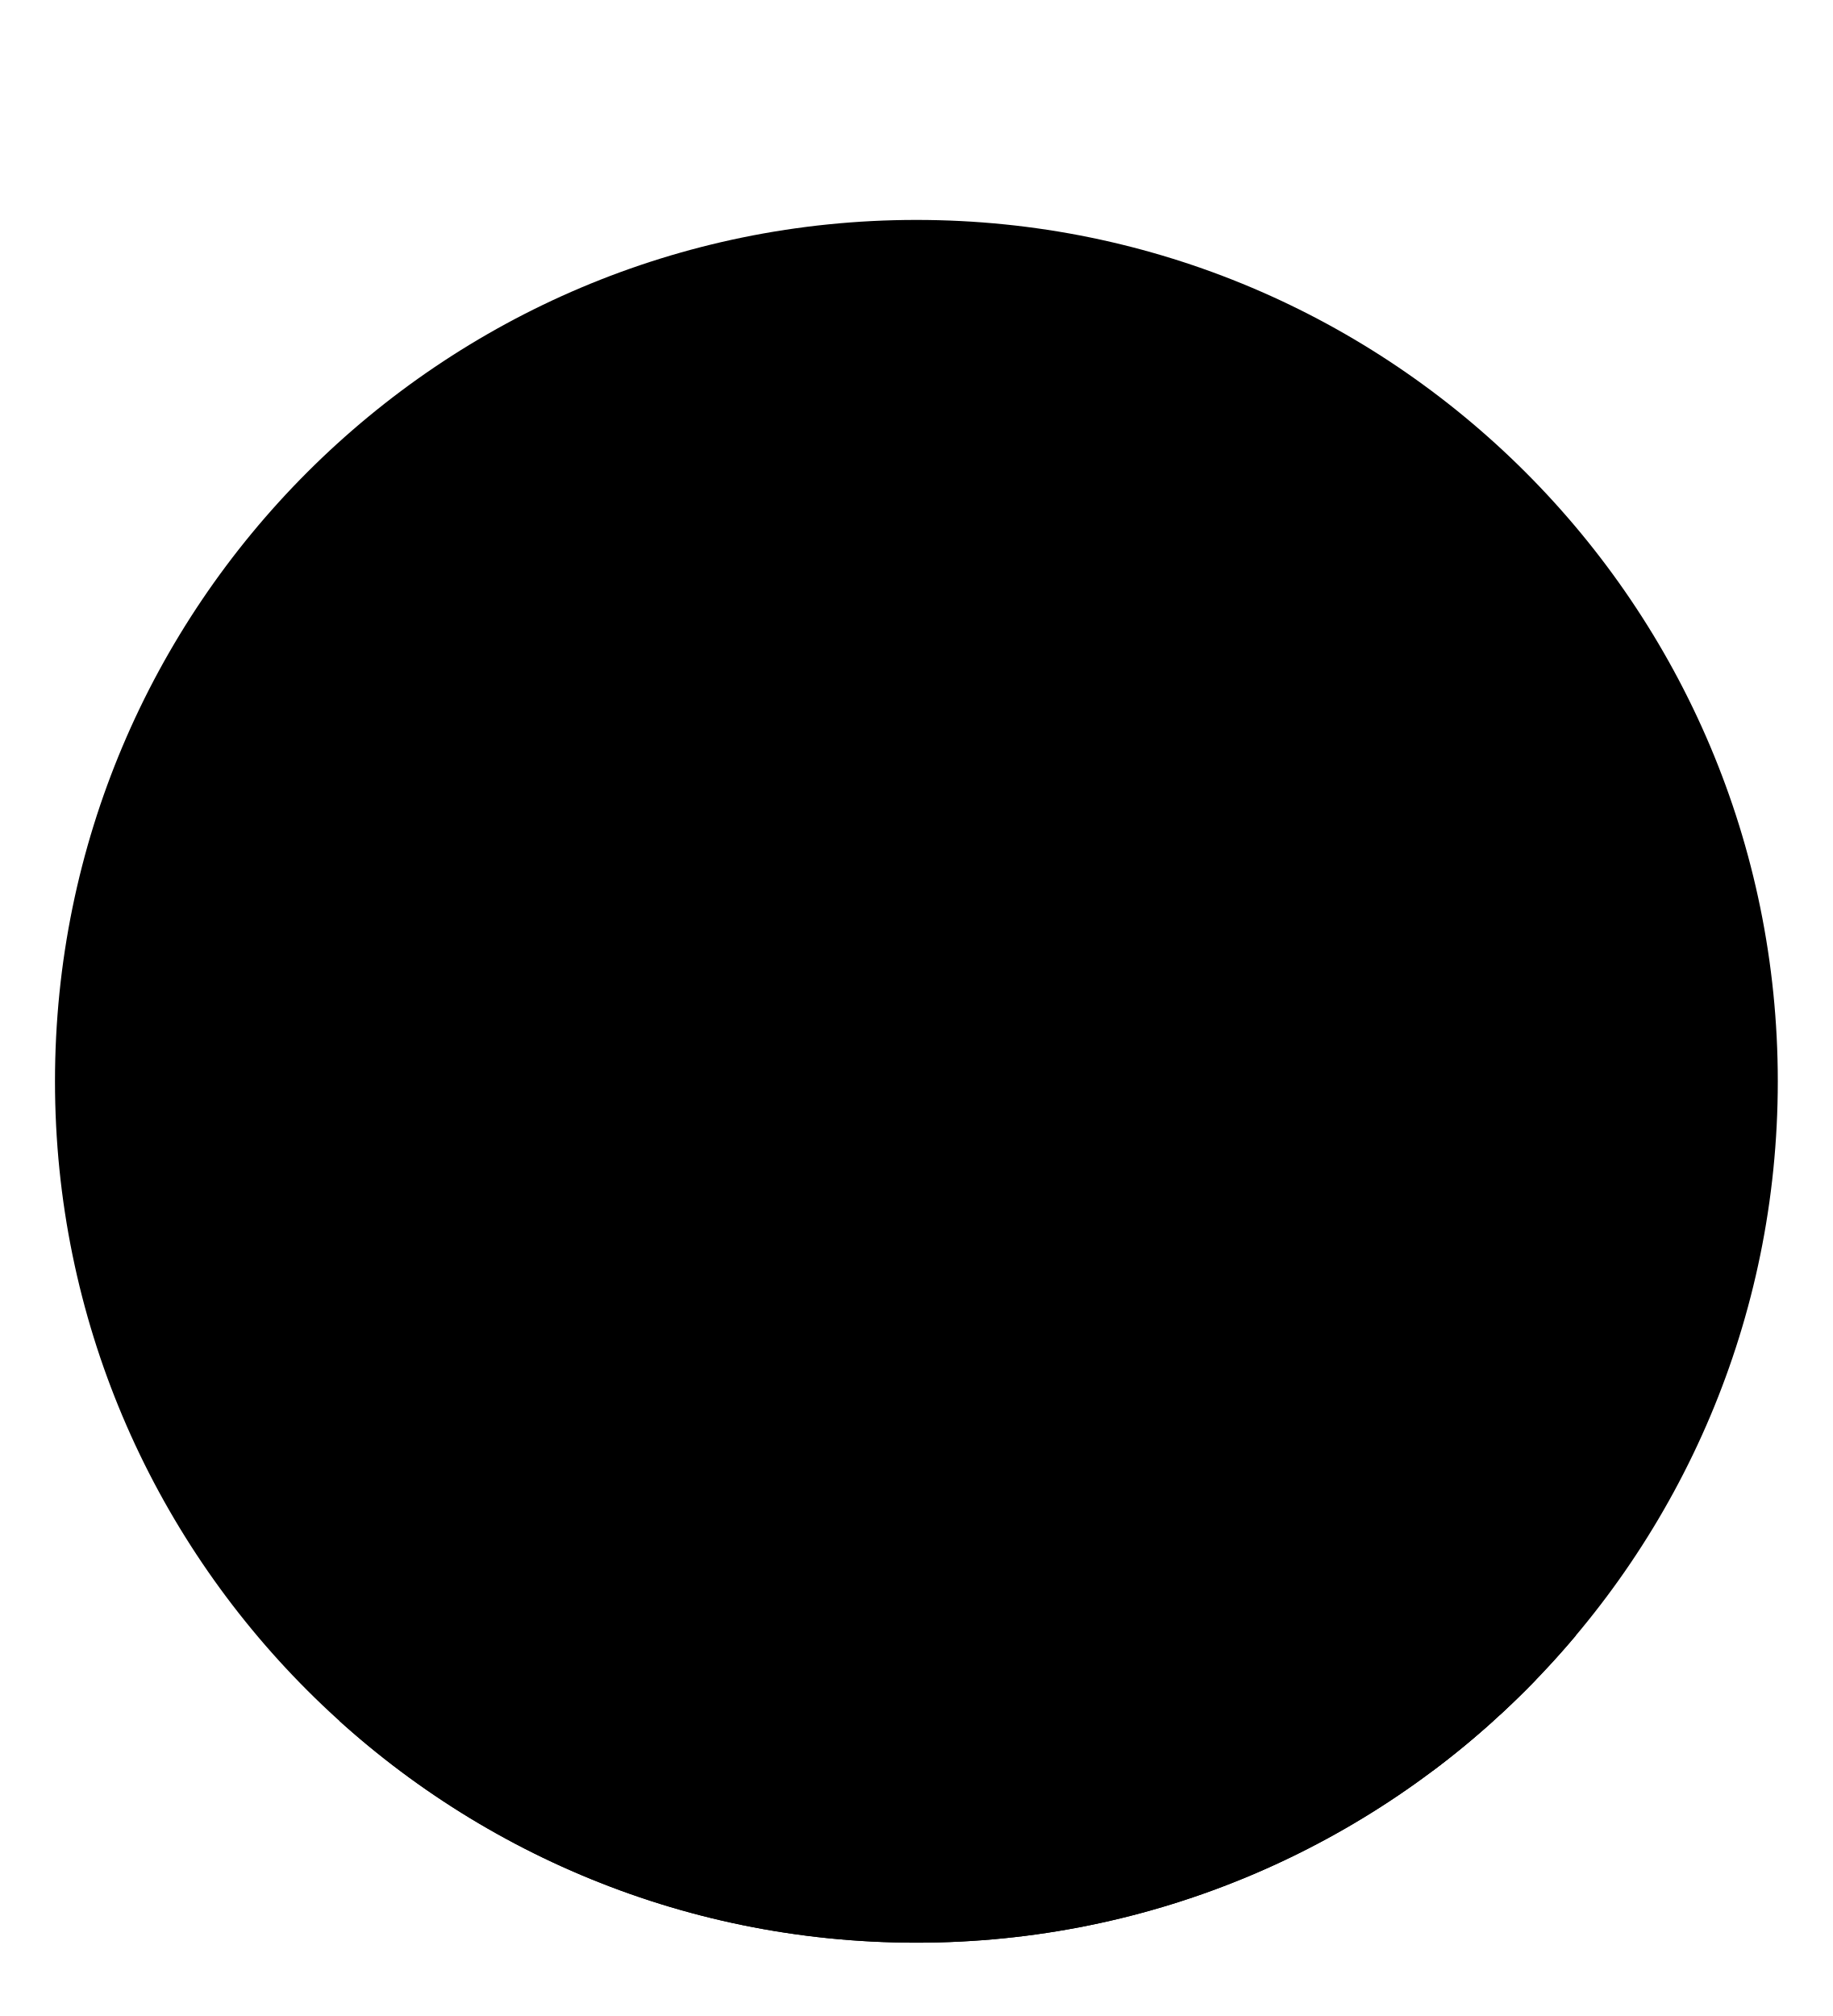
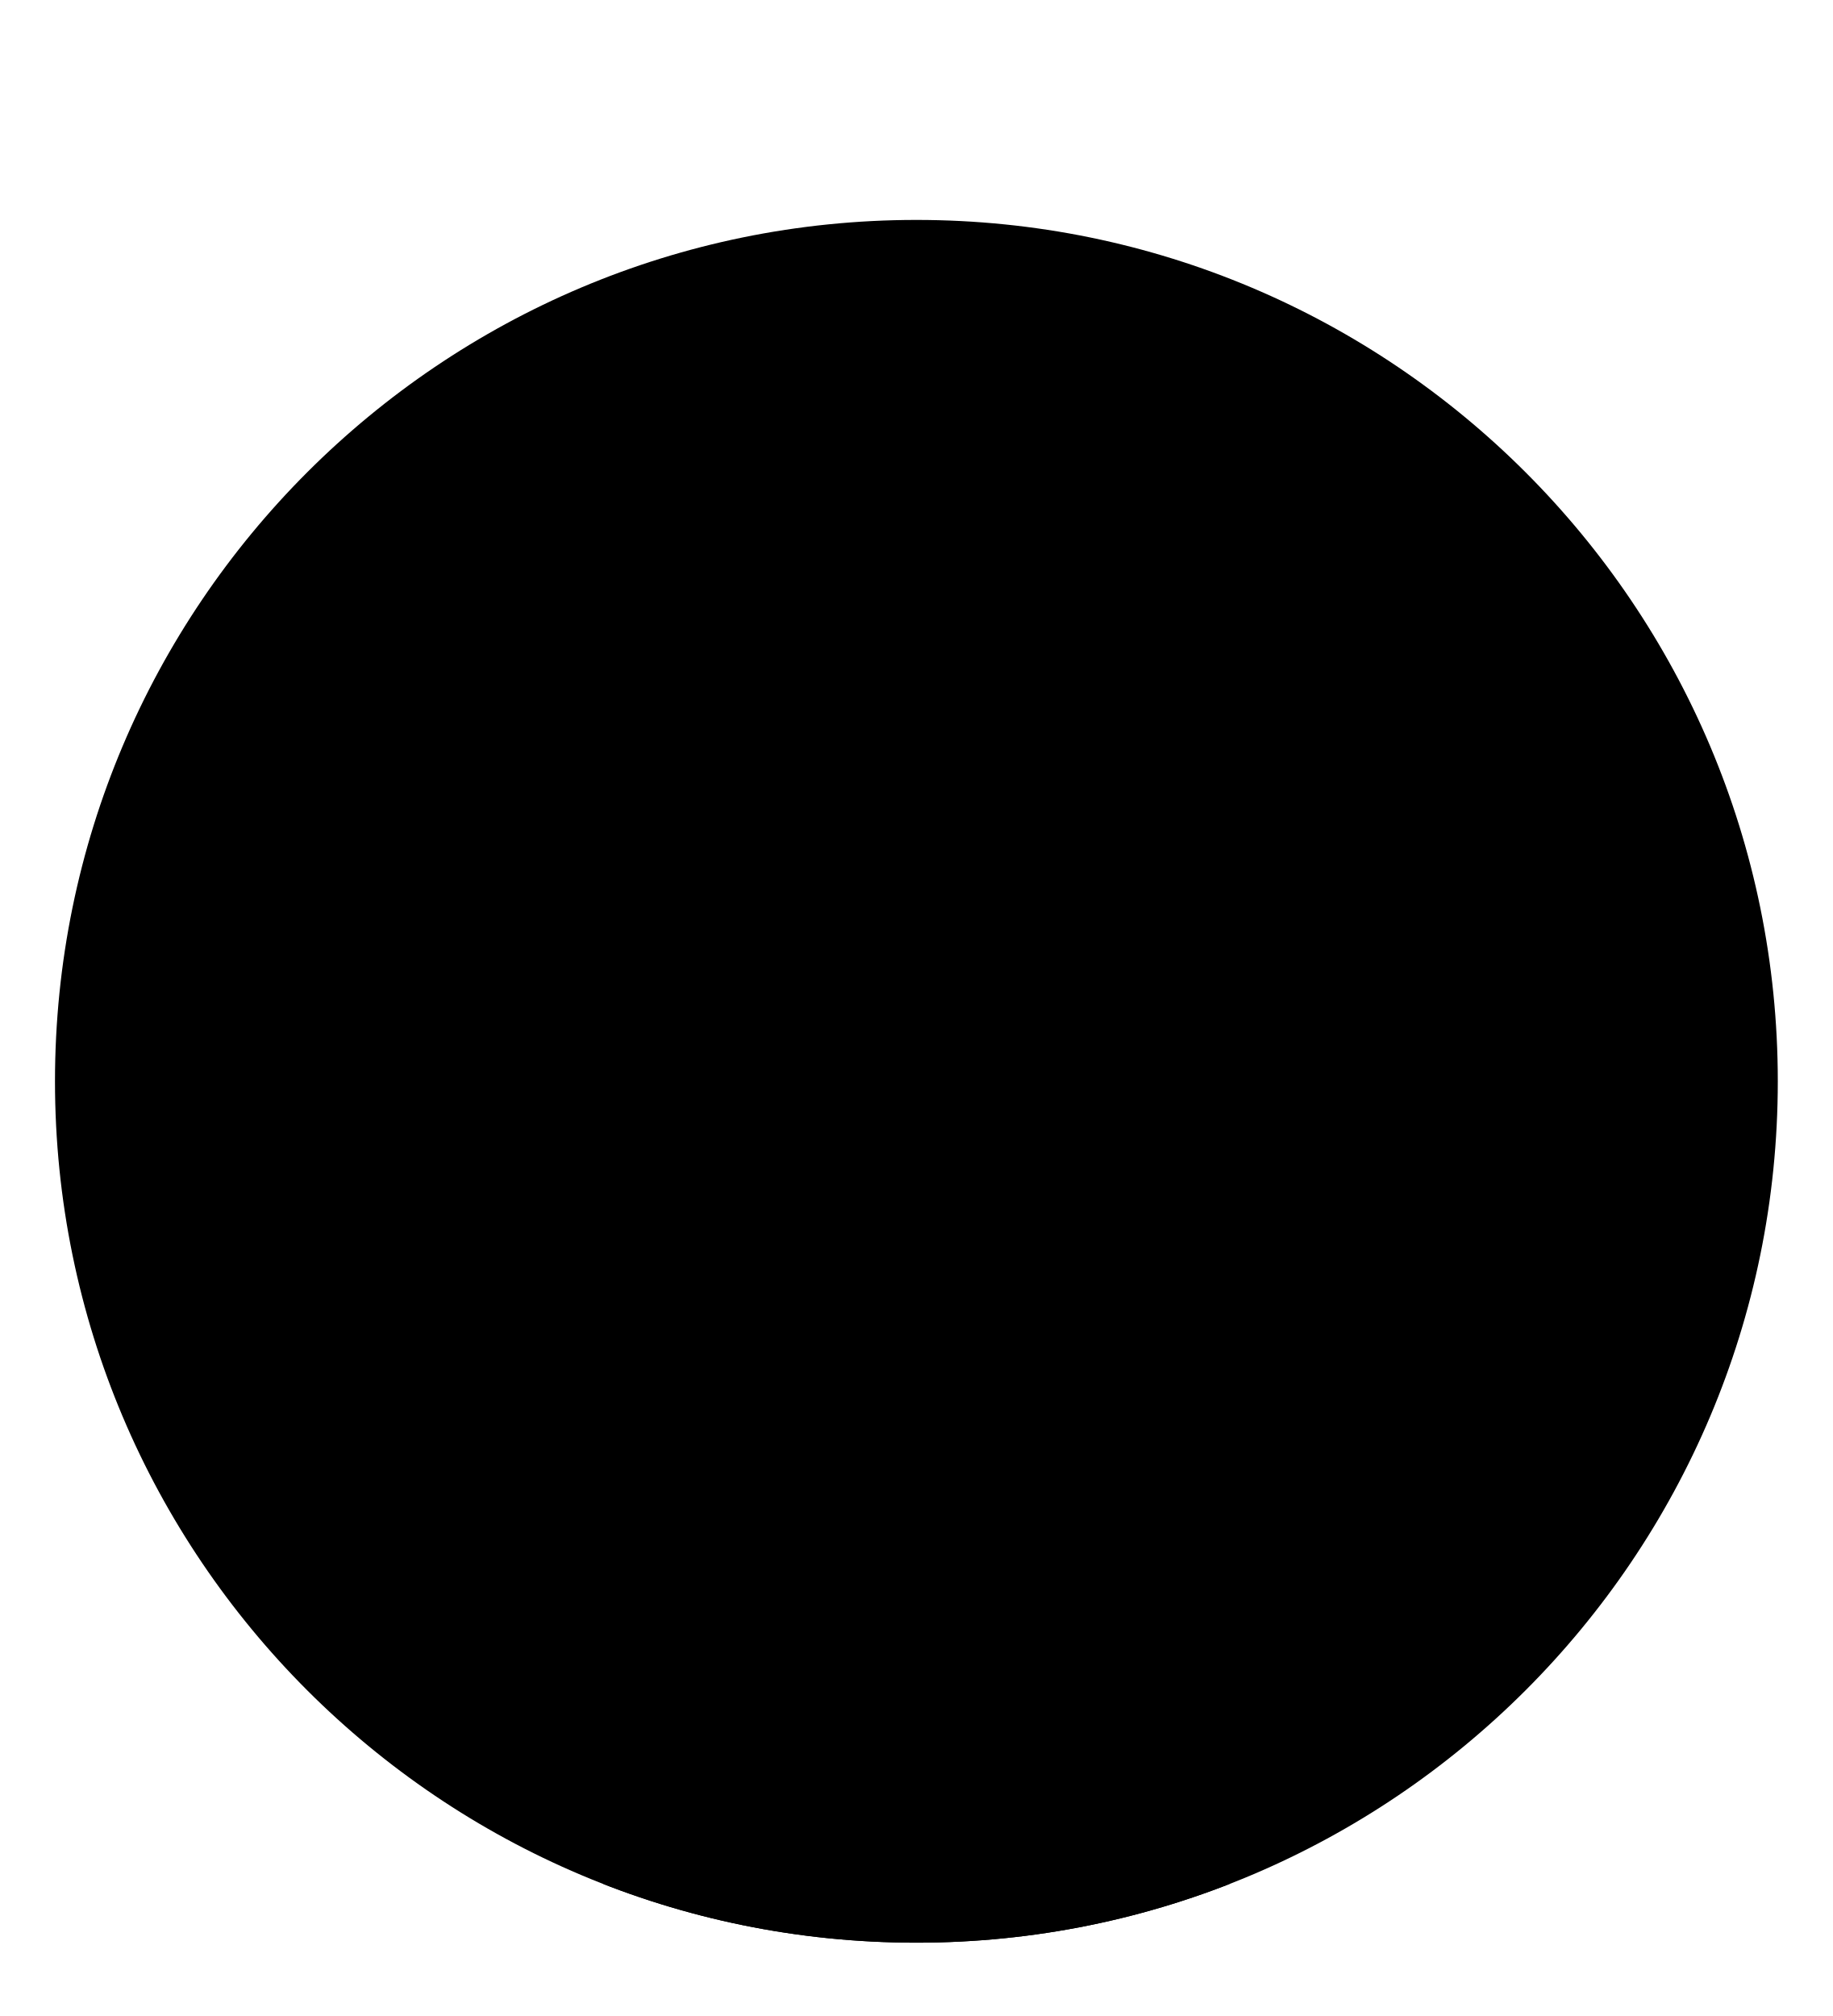
<svg xmlns="http://www.w3.org/2000/svg" class="md-mascotte md-mascotte-salut" viewBox="0 0 200 220" role="img" aria-label="Dambé, l'infirmière de Mousso Dambé, te fait coucou de la main">
  <defs>
    <clipPath id="md-m-salut-disque">
      <circle cx="100" cy="118" r="94" />
    </clipPath>
  </defs>
  <circle class="md-m-disque" cx="100" cy="118" r="94" />
  <g class="md-m-entre">
    <g clip-path="url(#md-m-salut-disque)">
-       <path class="md-m-peau-o" d="M89 120V144H111V120Z" />
-       <path class="md-m-blanc md-m-cerne" stroke-width="2.4" d="M30 222C32 180 54 152 86 141H114C146 152 168 180 170 222Z" />
-       <path class="md-m-peau" d="M87 141.6L100 162L113 141.6Z" />
-       <path class="md-m-trait md-m-s-rose" stroke-width="3.4" d="M85 141L100 165L115 141" />
-       <path class="md-m-trait md-m-s-rose-f" stroke-width="2.2" d="M90 144L97.5 176M110 144L102.5 176" />
-       <rect class="md-m-blanc md-m-cerne" stroke-width="2.2" x="88" y="175" width="24" height="28" rx="4" />
-       <path class="md-m-rose" d="M89.1 182V180A4 4 0 0 1 93 176.1H107A4 4 0 0 1 110.9 180V182Z" />
-       <g transform="translate(100 191) scale(0.42)">
+       <path class="md-m-trait md-m-s-trait" stroke-width="16" d="M150 145L146 216" />
+       <path class="md-m-trait md-m-s-peau" stroke-width="12" d="M150 145L146 216" />
+       <path class="md-m-peau" d="M93 84V99C93 103 89 106 81 109.5H119C111 106 107 103 107 99V84Z" />
+       <path class="md-m-peau-o" d="M93 92Q100 103 107 92V96.5Q100 107 93 97Z" />
+       <path class="md-m-blanc md-m-cerne" stroke-width="2" d="M84 107.5C74 110 64 114 59.5 120C55.5 127 57 136 60 146C62.5 156 66.5 169 68 184V192C67 202 64 212 63 226H137C136 212 133 202 132 192V184C133.5 169 137.5 156 140 146C143 136 144.5 127 140.5 120C136 114 126 110 116 107.5Z" />
+       <path class="md-m-rose md-m-cerne" stroke-width="1.8" d="M68 184H132V192H68Z" />
+       <rect class="md-m-blanc md-m-cerne" stroke-width="1.6" x="95" y="182.5" width="10" height="11" rx="2.5" />
+       <path class="md-m-trait md-m-s-trait" stroke-width="1.4" d="M100 124V182" />
+       <circle class="md-m-rose-f" cx="100" cy="163" r="1.9" />
+       <circle class="md-m-rose-f" cx="100" cy="174" r="1.9" />
+       <path class="md-m-peau" d="M89 108.5L100 123L111 108.5Z" />
+       <path class="md-m-blanc md-m-cerne" stroke-width="1.8" d="M87.5 108.5L78 117L94 127L100 124ZM112.5 108.5L122 117L106 127L100 124Z" />
+       <path class="md-m-trait md-m-s-rose" stroke-width="2.6" d="M88 108.6L100 124.5L112 108.6" />
+       <path class="md-m-blanc md-m-cerne" stroke-width="1.6" d="M115 155H130V166Q130 169 127 169H118Q115 169 115 166Z" />
+       <path class="md-m-trait md-m-s-rose" stroke-width="2.2" d="M115.8 156.3H129.2" />
+       <path class="md-m-trait md-m-s-rose-f" stroke-width="1.8" d="M93.5 115L97.6 132M106.5 115L102.4 132" />
+       <rect class="md-m-blanc md-m-cerne" stroke-width="1.8" x="90" y="131" width="20" height="23" rx="3.4" />
+       <path class="md-m-rose" d="M90.9 137V134.6A2.6 2.6 0 0 1 93.5 131.9H106.5A2.6 2.6 0 0 1 109.1 134.6V137Z" />
+       <g transform="translate(100 144.5) scale(0.34)">
        <path class="md-m-fleur" d="M0 10C-3 4-8 2-13 3C-11 8-6 11 0 10ZM0 10C3 4 8 2 13 3C11 8 6 11 0 10ZM-2-12C7-7 10 1 1 8C3 1-2-5-2-12Z" />
        <path class="md-m-encre" d="M-3-10C-9-4-8 3 0 8C-3 2-5-4-3-10Z" />
      </g>
-       <path class="md-m-trait md-m-s-rose-clair" stroke-width="2" d="M94 198.5H106" />
-       <rect class="md-m-rose-f md-m-cerne" stroke-width="1.6" x="61" y="166" width="5.5" height="14" rx="2.6" />
-       <path class="md-m-blanc md-m-cerne" stroke-width="2" d="M56 177H74V191Q74 195 70 195H60Q56 195 56 191Z" />
-       <path class="md-m-trait md-m-s-rose" stroke-width="2.6" d="M57 178.5H73" />
-       <g transform="rotate(-8 149 166)">
-         <rect class="md-m-rose md-m-cerne" stroke-width="2.4" x="128" y="138" width="42" height="56" rx="6" />
-         <rect class="md-m-blanc" x="133" y="145" width="32" height="44" rx="2" />
-         <g transform="translate(149 158) scale(0.55)">
+       <path class="md-m-trait md-m-s-rose-clair" stroke-width="1.8" d="M95 150.5H105" />
+       <path class="md-m-blanc md-m-cerne" stroke-width="2" d="M133 112.5C147 114 156 120 158 133L158 148L142.5 149L141 132Z" />
+       <path class="md-m-trait md-m-s-rose" stroke-width="2.8" d="M157 146.5L143 147.5" />
+     </g>
+     <g class="md-m-bras">
+       <g transform="translate(4 17) scale(.75)">
+         <path class="md-m-trait md-m-s-trait" stroke-width="20" d="M39 154L34 121" />
+         <path class="md-m-trait md-m-s-peau" stroke-width="15" d="M39 154L34 121" />
+         <path class="md-m-trait md-m-s-trait" stroke-width="11.4" d="M24.5 103L23 90M29.5 100L29 85.5M35 100L35.5 86.5M40 103L41.5 91.5M42 114L49.5 106" />
+         <ellipse class="md-m-peau md-m-cerne" stroke-width="2.6" cx="33.5" cy="110" rx="11.5" ry="12.5" />
+         <path class="md-m-trait md-m-s-peau" stroke-width="7" d="M24.5 103L23 90M29.5 100L29 85.5M35 100L35.5 86.5M40 103L41.5 91.5M42 114L49.5 106" />
+         <path class="md-m-trait md-m-s-peau-o" stroke-width="1.8" d="M29 101V95M34.5 100.5V93M39.5 102V97" />
+       </g>
+     </g>
+     <path class="md-m-trait md-m-s-trait" stroke-width="19" d="M60 122L38 134" />
+     <path class="md-m-trait md-m-s-blanc" stroke-width="15.6" d="M60 122L38 134" />
+     <path class="md-m-trait md-m-s-rose" stroke-width="2.6" d="M42.6 141.2L35.8 126.8" />
+     <g transform="translate(38.0 14.78) scale(0.62)">
+       <path class="md-m-cheveux md-m-cerne" stroke-width="3.12" d="M57 108C44 74 64 40 100 40C136 40 156 74 143 108C139 118 129 121 123 115H77C71 121 61 118 57 108Z" />
+       <circle class="md-m-peau md-m-cerne" stroke-width="2.86" cx="65" cy="101" r="6.5" />
+       <circle class="md-m-peau md-m-cerne" stroke-width="2.86" cx="135" cy="101" r="6.5" />
+       <circle class="md-m-rose" cx="64" cy="109" r="2.6" />
+       <circle class="md-m-rose" cx="136" cy="109" r="2.6" />
+       <ellipse class="md-m-peau md-m-cerne" stroke-width="3.12" cx="100" cy="96" rx="36" ry="35" />
+       <path class="md-m-cheveux" d="M63.5 95C61 69 78 55 100 55C122 55 139 69 136.5 95C130 81 119 72 104 71C100 76 92 79 84 78C74 81 67 87 63.5 95Z" />
+       <path class="md-m-trait md-m-s-cheveux" stroke-width="3.38" d="M78 84Q85 79.5 92 82.5M108 82.5Q115 79.5 122 84" />
+       <g class="md-m-yeux">
+         <ellipse class="md-m-encre" cx="86" cy="97" rx="5.8" ry="7.2" />
+         <ellipse class="md-m-encre" cx="114" cy="97" rx="5.8" ry="7.2" />
+         <circle class="md-m-blanc" cx="88.2" cy="94.2" r="2.2" />
+         <circle class="md-m-blanc" cx="116.2" cy="94.2" r="2.2" />
+         <circle class="md-m-blanc" cx="84.2" cy="100.4" r="1" />
+         <circle class="md-m-blanc" cx="112.2" cy="100.4" r="1" />
+         <path class="md-m-trait md-m-s-encre" stroke-width="2.6" d="M80.6 93.2L77.4 90.6M119.4 93.2L122.6 90.6" />
+       </g>
+       <ellipse class="md-m-joue" cx="76" cy="109" rx="6.5" ry="3.8" />
+       <ellipse class="md-m-joue" cx="124" cy="109" rx="6.5" ry="3.8" />
+       <path class="md-m-trait md-m-s-peau-o" stroke-width="2.86" d="M96.5 106Q100 108.6 103.5 106" />
+       <path class="md-m-bouche md-m-cerne" stroke-width="2.08" d="M89 112Q100 114.5 111 112Q109.5 124 100 124Q90.5 124 89 112Z" />
+       <path class="md-m-blanc" d="M91 113.2Q100 115.2 109 113.2L108.5 116Q100 117.6 91.5 116Z" />
+       <path class="md-m-rose" d="M94.5 120.8Q100 117 105.5 120.8Q103 123.2 100 123.2Q97 123.2 94.5 120.8Z" />
+       <g class="md-m-bonnet">
+         <path class="md-m-blanc md-m-cerne" stroke-width="3.12" d="M66 60C63 47 66 36 72 29C86 23 114 23 128 29C134 36 137 47 134 60C124 53 112 51 100 51C88 51 76 53 66 60Z" />
+         <path class="md-m-trait md-m-s-rose" stroke-width="4.68" d="M69 54.5C80 47.5 120 47.5 131 54.5" />
+         <path class="md-m-trait md-m-s-rose-clair" stroke-width="2.6" d="M75 32.5Q100 38 125 32.5" />
+         <g transform="translate(100 40) scale(0.62)">
          <path class="md-m-fleur" d="M0 10C-3 4-8 2-13 3C-11 8-6 11 0 10ZM0 10C3 4 8 2 13 3C11 8 6 11 0 10ZM-2-12C7-7 10 1 1 8C3 1-2-5-2-12Z" />
          <path class="md-m-encre" d="M-3-10C-9-4-8 3 0 8C-3 2-5-4-3-10Z" />
        </g>
-         <path class="md-m-trait md-m-s-rose-clair" stroke-width="2.6" d="M138 171H160M138 177H160M138 183H153" />
-         <rect class="md-m-encre" x="141" y="134" width="16" height="9" rx="3" />
-       </g>
-       <path class="md-m-trait md-m-s-trait" stroke-width="14" d="M124 204L132 178" />
-       <path class="md-m-trait md-m-s-peau" stroke-width="10" d="M124 204L132 178" />
-       <ellipse class="md-m-peau md-m-cerne" stroke-width="2.2" cx="133" cy="174" rx="7" ry="8.5" />
-       <path class="md-m-trait md-m-s-peau-o" stroke-width="1.8" d="M134 168Q139 171 137 177" />
-     </g>
-     <path class="md-m-cheveux md-m-cerne" stroke-width="2.4" d="M57 108C44 74 64 40 100 40C136 40 156 74 143 108C139 118 129 121 123 115H77C71 121 61 118 57 108Z" />
-     <circle class="md-m-peau md-m-cerne" stroke-width="2.2" cx="65" cy="101" r="6.5" />
-     <circle class="md-m-peau md-m-cerne" stroke-width="2.2" cx="135" cy="101" r="6.5" />
-     <circle class="md-m-rose" cx="64" cy="109" r="2.6" />
-     <circle class="md-m-rose" cx="136" cy="109" r="2.6" />
-     <ellipse class="md-m-peau md-m-cerne" stroke-width="2.4" cx="100" cy="96" rx="36" ry="35" />
-     <path class="md-m-cheveux" d="M63.5 95C61 69 78 55 100 55C122 55 139 69 136.5 95C130 81 119 72 104 71C100 76 92 79 84 78C74 81 67 87 63.5 95Z" />
-     <path class="md-m-trait md-m-s-cheveux" stroke-width="2.6" d="M78 84Q85 79.5 92 82.5M108 82.5Q115 79.5 122 84" />
-     <g class="md-m-yeux">
-       <ellipse class="md-m-encre" cx="86" cy="97" rx="5.8" ry="7.2" />
-       <ellipse class="md-m-encre" cx="114" cy="97" rx="5.8" ry="7.2" />
-       <circle class="md-m-blanc" cx="88.2" cy="94.2" r="2.2" />
-       <circle class="md-m-blanc" cx="116.2" cy="94.2" r="2.2" />
-       <circle class="md-m-blanc" cx="84.2" cy="100.4" r="1" />
-       <circle class="md-m-blanc" cx="112.2" cy="100.4" r="1" />
-       <path class="md-m-trait md-m-s-encre" stroke-width="2" d="M80.6 93.2L77.4 90.6M119.4 93.2L122.6 90.6" />
-     </g>
-     <ellipse class="md-m-joue" cx="76" cy="109" rx="6.5" ry="3.8" />
-     <ellipse class="md-m-joue" cx="124" cy="109" rx="6.5" ry="3.8" />
-     <path class="md-m-trait md-m-s-peau-o" stroke-width="2.2" d="M96.5 106Q100 108.6 103.5 106" />
-     <path class="md-m-bouche md-m-cerne" stroke-width="1.6" d="M89 112Q100 114.5 111 112Q109.5 124 100 124Q90.5 124 89 112Z" />
-     <path class="md-m-blanc" d="M91 113.2Q100 115.2 109 113.2L108.5 116Q100 117.6 91.5 116Z" />
-     <path class="md-m-rose" d="M94.5 120.8Q100 117 105.5 120.8Q103 123.2 100 123.2Q97 123.2 94.5 120.8Z" />
-     <g class="md-m-bonnet">
-       <path class="md-m-blanc md-m-cerne" stroke-width="2.4" d="M66 60C63 47 66 36 72 29C86 23 114 23 128 29C134 36 137 47 134 60C124 53 112 51 100 51C88 51 76 53 66 60Z" />
-       <path class="md-m-trait md-m-s-rose" stroke-width="3.6" d="M69 54.5C80 47.5 120 47.5 131 54.5" />
-       <path class="md-m-trait md-m-s-rose-clair" stroke-width="2" d="M75 32.5Q100 38 125 32.5" />
-       <g transform="translate(100 40) scale(0.62)">
-         <path class="md-m-fleur" d="M0 10C-3 4-8 2-13 3C-11 8-6 11 0 10ZM0 10C3 4 8 2 13 3C11 8 6 11 0 10ZM-2-12C7-7 10 1 1 8C3 1-2-5-2-12Z" />
-         <path class="md-m-encre" d="M-3-10C-9-4-8 3 0 8C-3 2-5-4-3-10Z" />
-       </g>
-     </g>
-     <g class="md-m-bras">
-       <g transform="translate(0 -6)">
-         <path class="md-m-trait md-m-s-trait" stroke-width="24" d="M64 172L42 166" />
-         <path class="md-m-trait md-m-s-blanc" stroke-width="19.6" d="M64 172L42 166" />
-         <path class="md-m-trait md-m-s-rose" stroke-width="3" d="M46 157.5L42.5 175" />
-         <path class="md-m-trait md-m-s-trait" stroke-width="14.4" d="M38 164L31.5 126" />
-         <path class="md-m-trait md-m-s-peau" stroke-width="10" d="M38 164L31.5 126" />
-         <path class="md-m-trait md-m-s-trait" stroke-width="8.6" d="M23.5 106L22 93.5M28.5 104L28 89M33.5 104L34 90M38.5 106.5L40 95M40 117L47 109.5" />
-         <ellipse class="md-m-peau md-m-cerne" stroke-width="2.2" cx="31" cy="113" rx="10.5" ry="12" />
-         <path class="md-m-trait md-m-s-peau" stroke-width="5" d="M23.5 106L22 93.5M28.5 104L28 89M33.5 104L34 90M38.5 106.5L40 95M40 117L47 109.5" />
      </g>
    </g>
  </g>
</svg>
